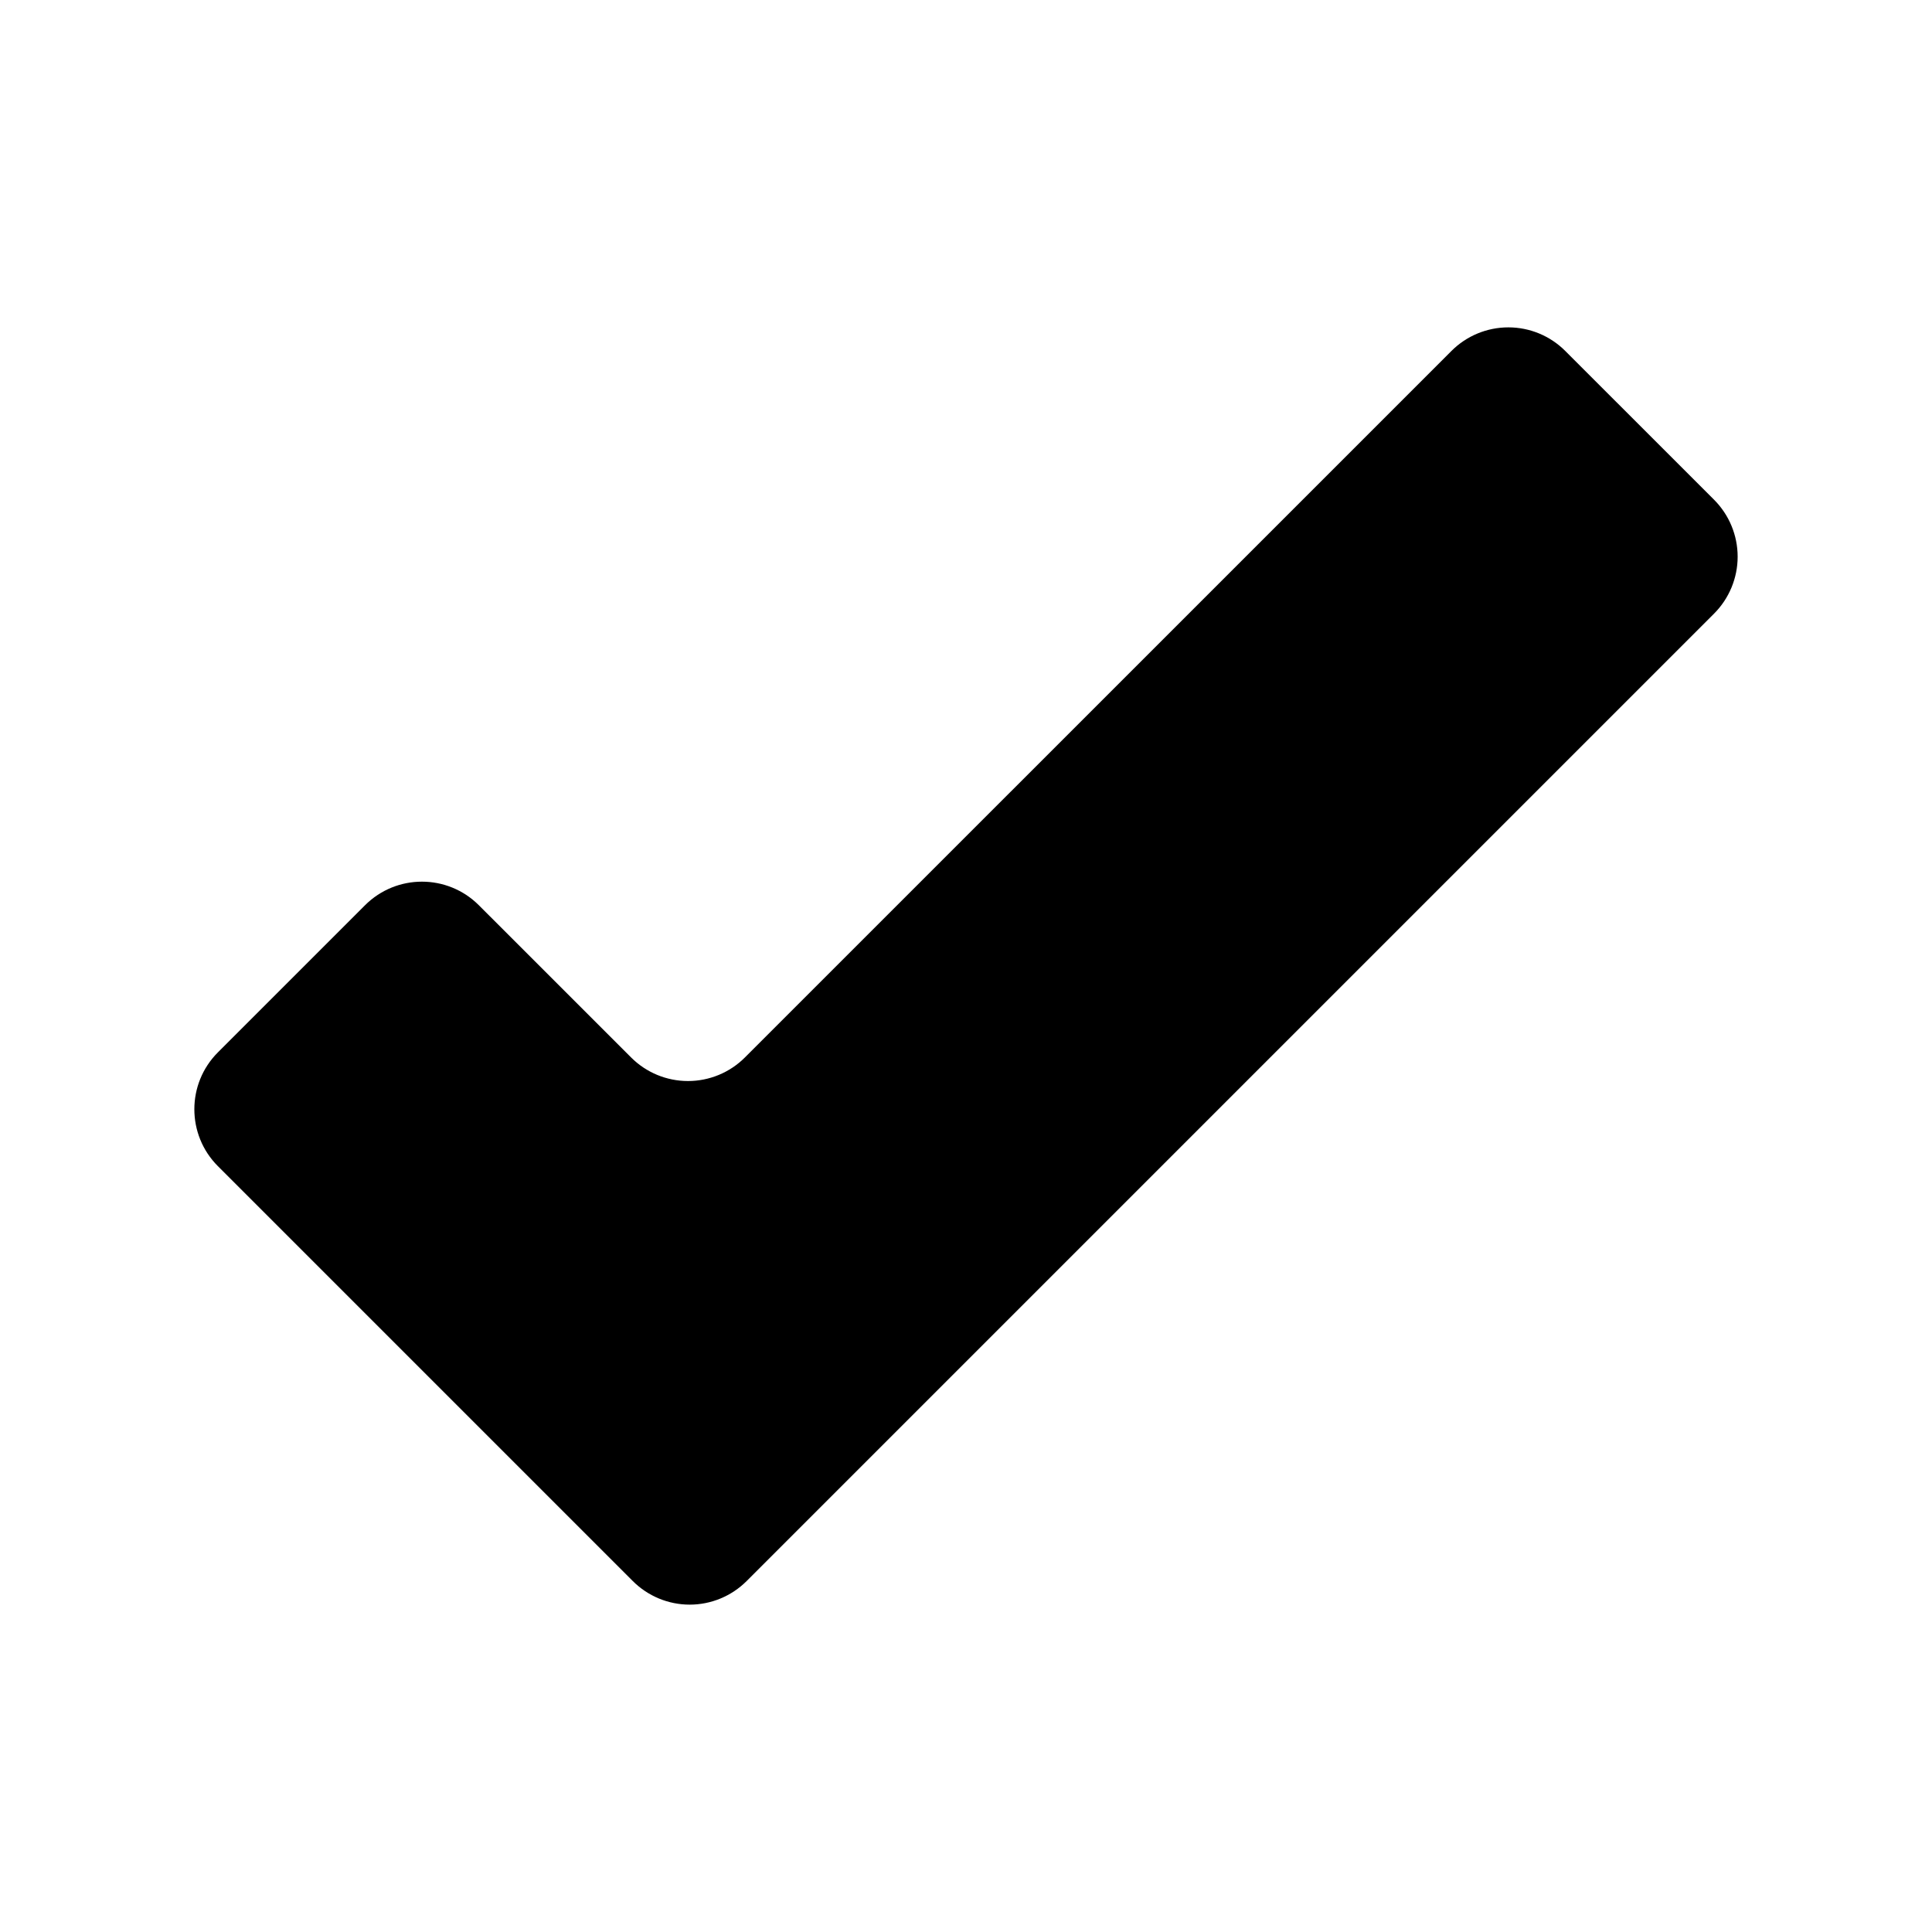
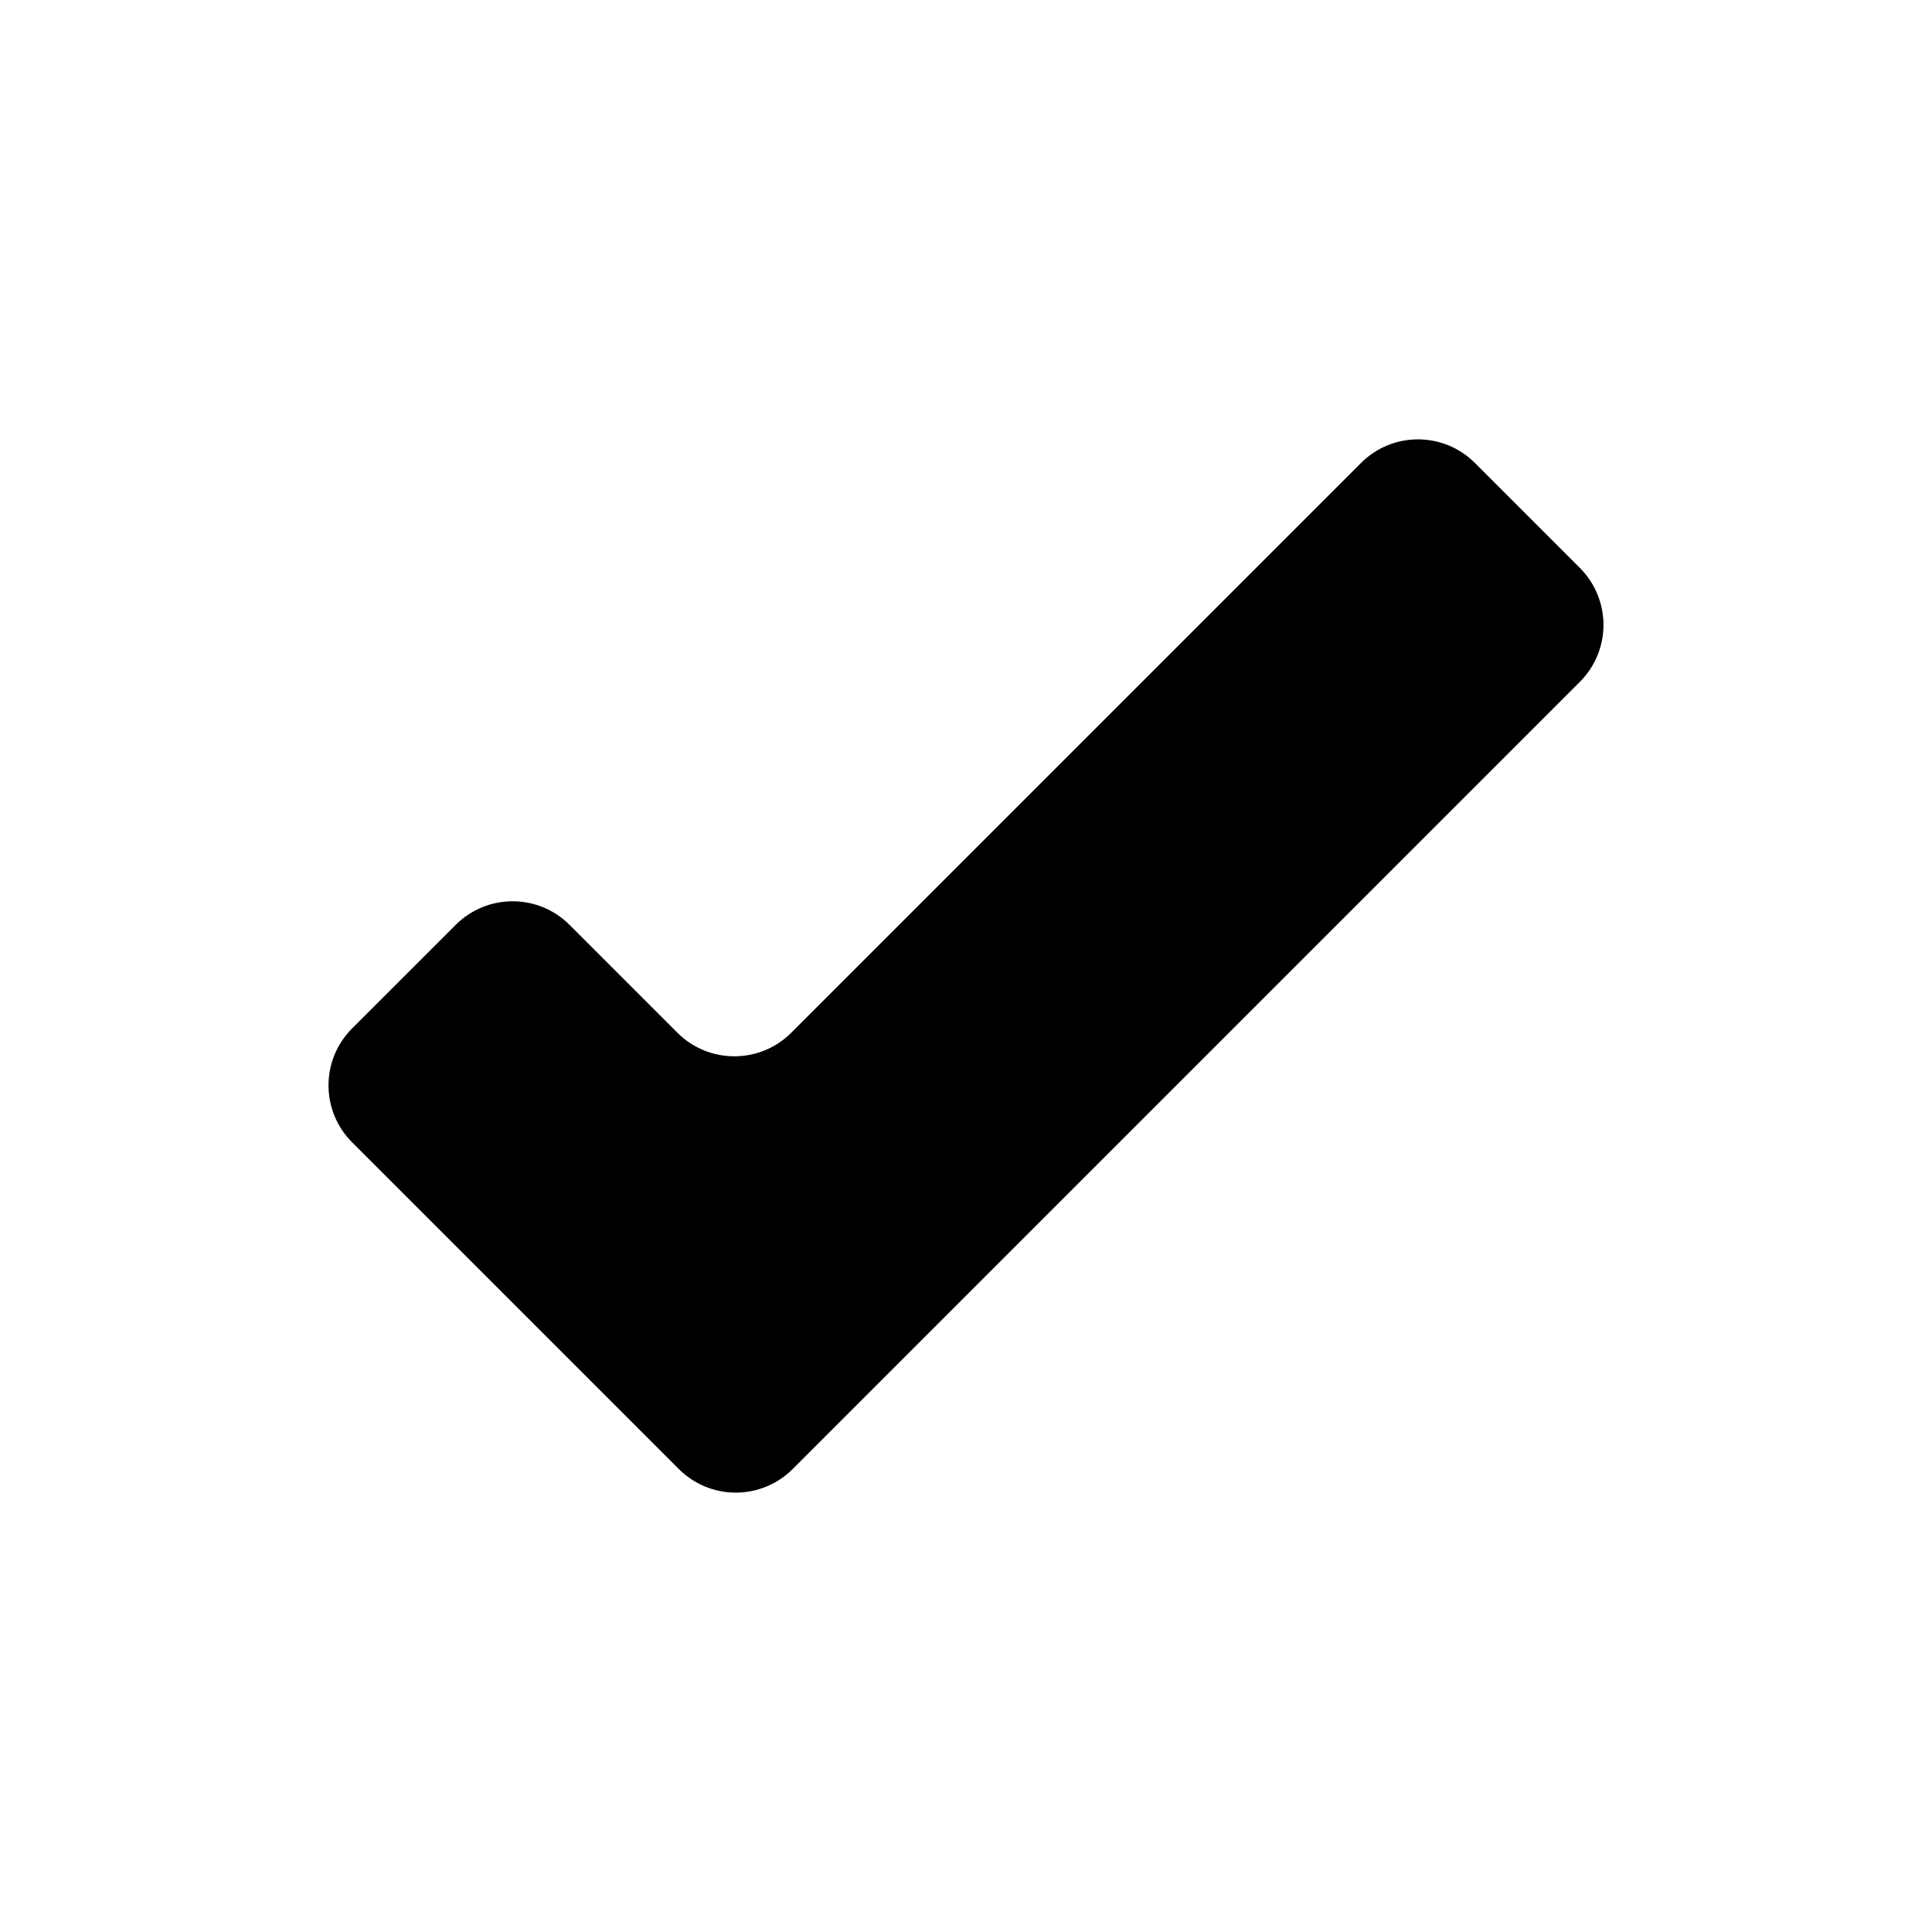
<svg xmlns="http://www.w3.org/2000/svg" width="100%" height="100%" viewBox="0 0 72 72" version="1.1" xml:space="preserve" style="fill-rule:evenodd;clip-rule:evenodd;stroke-linejoin:round;stroke-miterlimit:2;">
  <rect id="task_done" x="0" y="-0" width="72" height="72" style="fill:none;" />
-   <path id="path15124" d="M58.333,13.079C57.771,12.516 57.008,12.2 56.212,12.2C55.416,12.2 54.653,12.516 54.091,13.079C48.491,18.678 33.361,33.809 27.761,39.408C27.199,39.971 26.435,40.287 25.64,40.287C24.844,40.287 24.081,39.971 23.519,39.408C21.844,37.734 19.52,35.41 17.846,33.736C16.674,32.564 14.775,32.564 13.603,33.736C11.978,35.361 9.746,37.593 8.121,39.218C6.95,40.389 6.95,42.289 8.121,43.46C11.034,46.373 15.915,51.254 15.915,51.254C15.915,51.254 20.704,56.043 23.582,58.921C24.145,59.484 24.908,59.8 25.703,59.8C26.499,59.8 27.262,59.484 27.825,58.921C30.684,56.062 35.428,51.318 35.428,51.318C35.441,51.305 56.952,29.794 63.879,22.867C64.441,22.305 64.757,21.541 64.757,20.746C64.757,19.95 64.441,19.187 63.879,18.624C62.237,16.983 59.975,14.72 58.333,13.079Z" style="fill-rule:nonzero;" />
+   <path id="path15124" d="M54.965,17.253C53.793,16.081 51.893,16.081 50.722,17.253C45.924,22.05 34.285,33.689 29.488,38.487C28.316,39.658 26.417,39.658 25.245,38.487C24.011,37.252 22.46,35.701 21.225,34.467C20.054,33.295 18.154,33.295 16.983,34.467C15.792,35.657 14.312,37.137 13.121,38.328C11.95,39.499 11.95,41.399 13.121,42.57C15.569,45.019 19.263,48.712 19.263,48.712C19.263,48.712 22.881,52.331 25.298,54.747C25.861,55.31 26.624,55.626 27.419,55.626C28.215,55.626 28.978,55.31 29.541,54.747C31.94,52.348 35.523,48.765 35.523,48.765C35.537,48.751 52.764,31.524 58.879,25.409C59.441,24.847 59.757,24.084 59.757,23.288C59.757,22.493 59.441,21.729 58.879,21.167C57.674,19.962 56.17,18.458 54.965,17.253Z" style="fill-rule:nonzero;" />
</svg>
